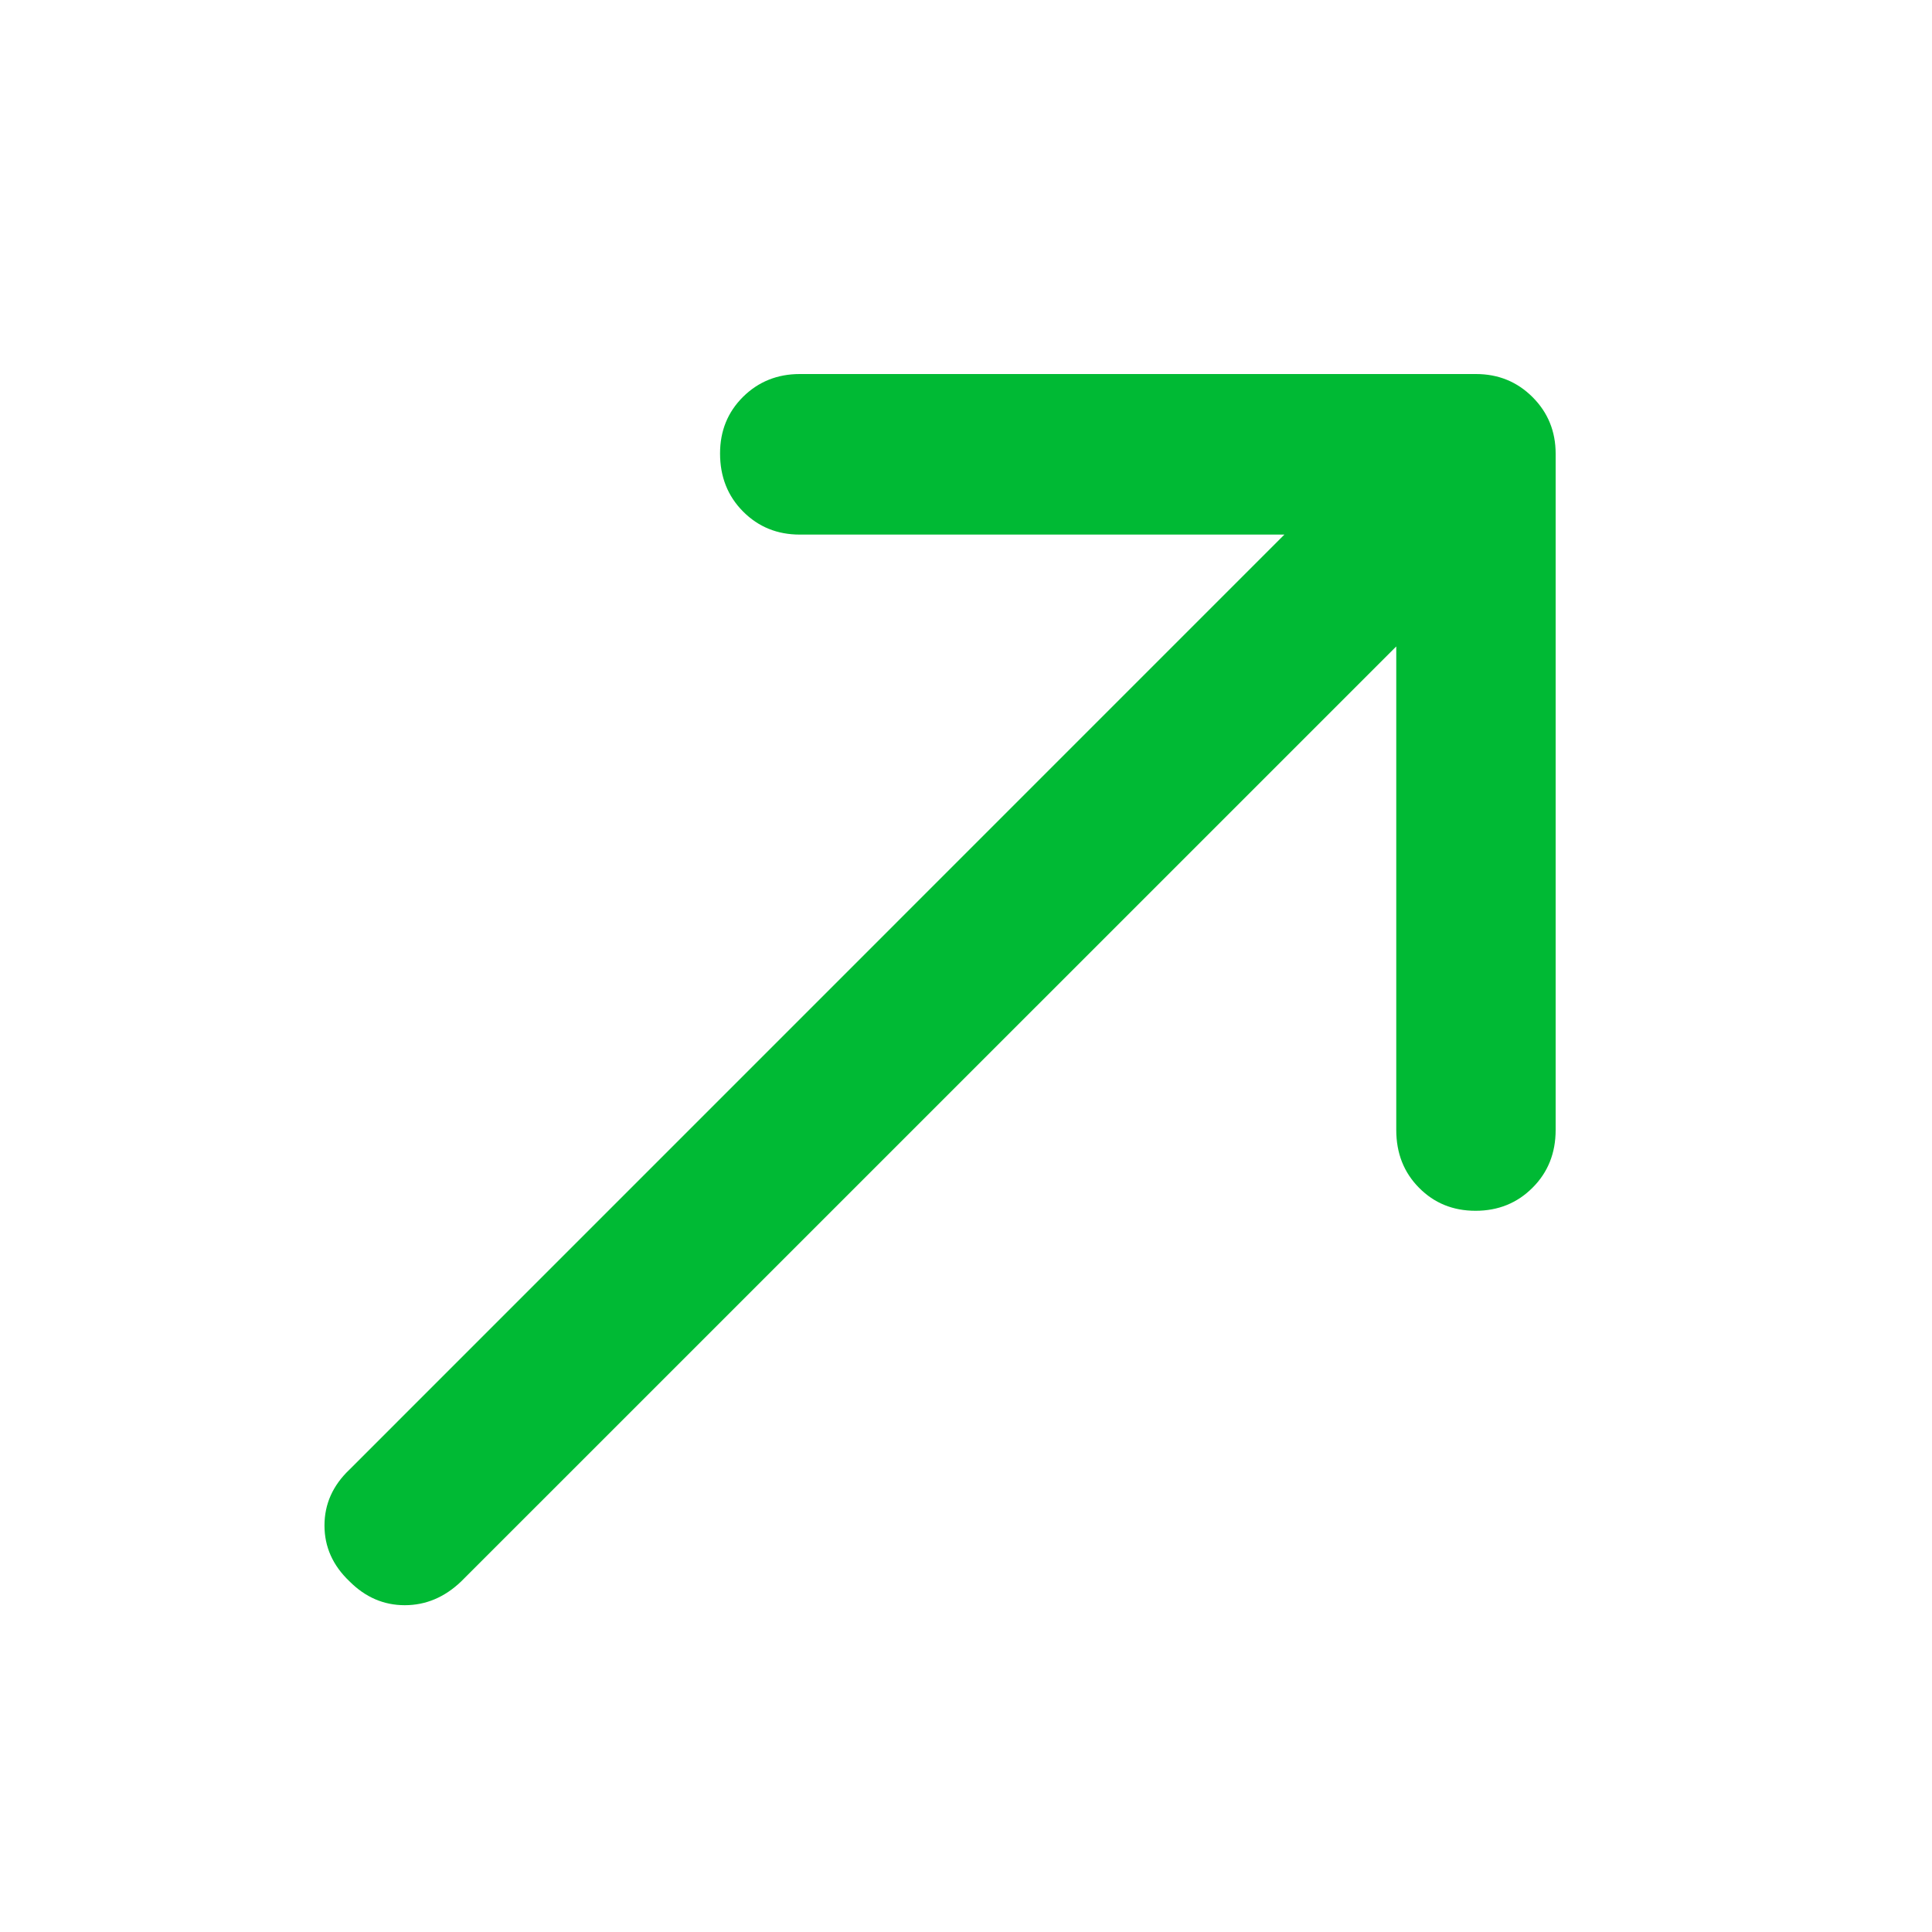
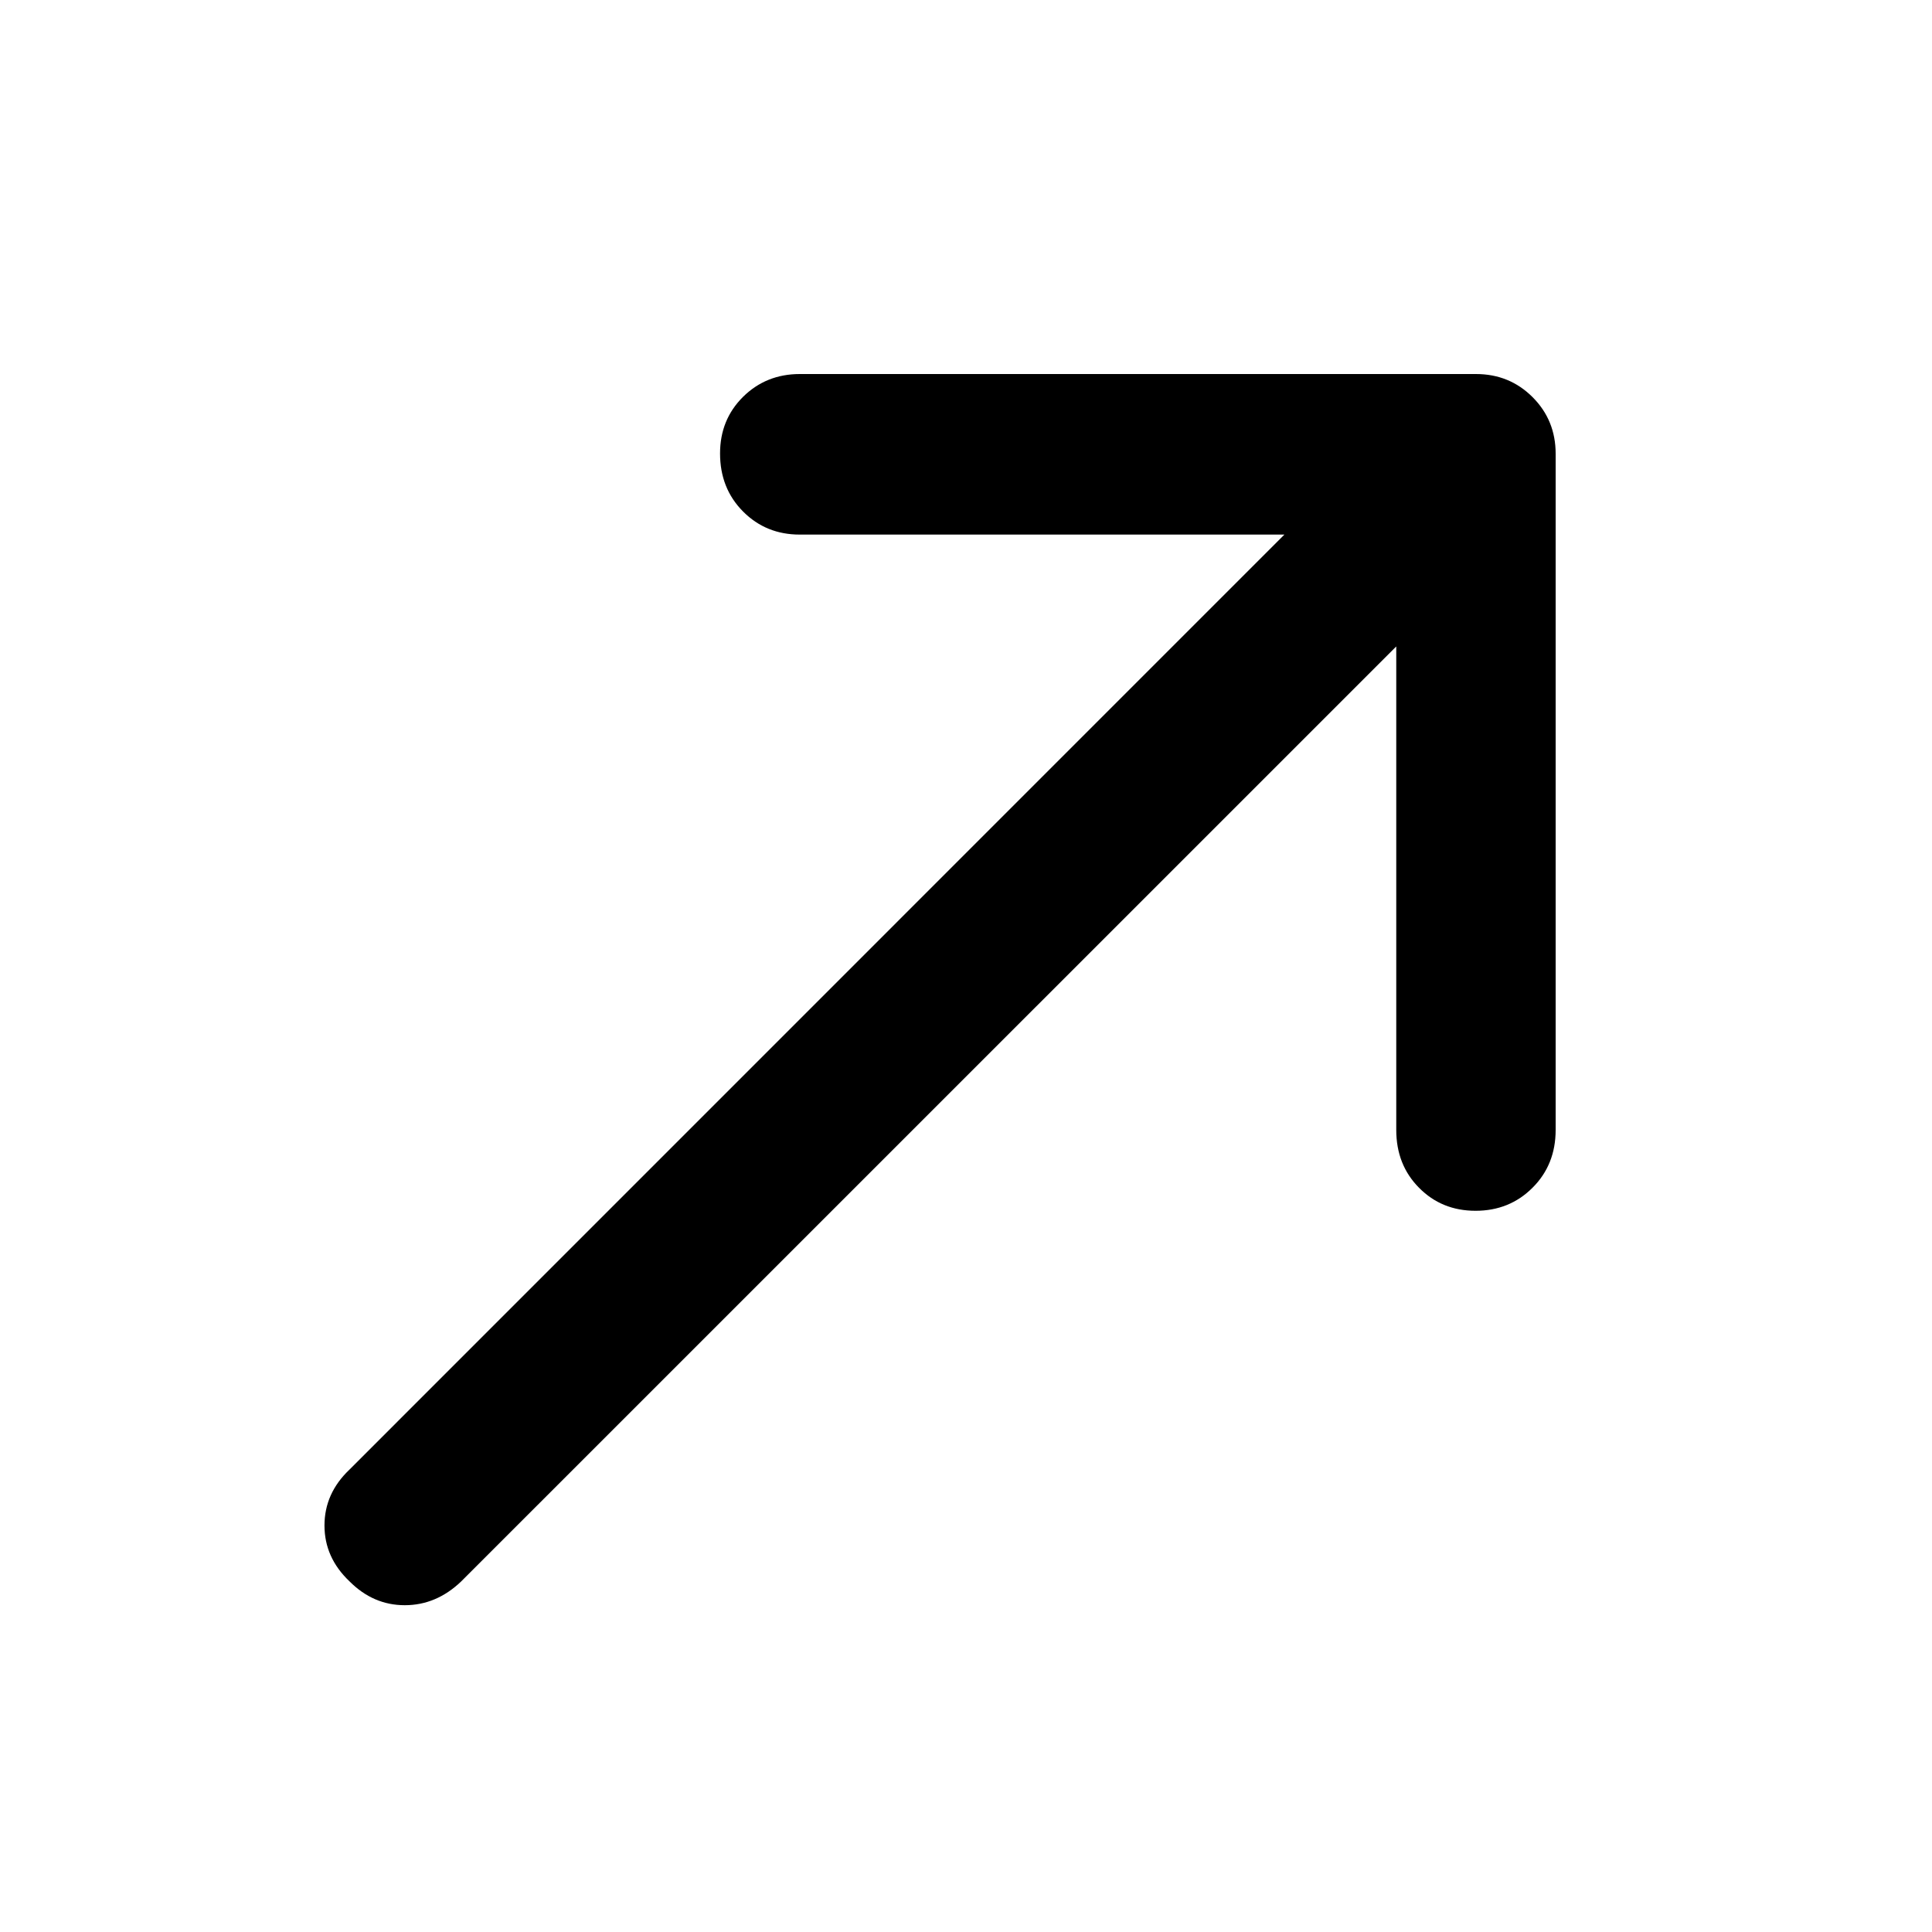
<svg xmlns="http://www.w3.org/2000/svg" width="20" height="20" viewBox="0 0 20 20" fill="none">
  <g id="north_east_FILL1_wght600_GRAD0_opsz48 1">
-     <path id="Vector" d="M14.454 6.692L4.775 16.37C4.603 16.535 4.408 16.617 4.19 16.617C3.973 16.617 3.782 16.535 3.618 16.37C3.445 16.206 3.359 16.013 3.359 15.792C3.359 15.57 3.445 15.377 3.618 15.213L13.296 5.534H8.279C8.047 5.534 7.851 5.455 7.692 5.295C7.533 5.135 7.454 4.935 7.454 4.694C7.454 4.461 7.533 4.266 7.692 4.108C7.851 3.951 8.047 3.872 8.279 3.872H15.279C15.511 3.872 15.706 3.952 15.865 4.111C16.024 4.27 16.104 4.465 16.104 4.697V11.697C16.104 11.937 16.024 12.137 15.864 12.296C15.705 12.455 15.508 12.534 15.275 12.534C15.042 12.534 14.847 12.455 14.69 12.296C14.532 12.137 14.454 11.937 14.454 11.697V6.692Z" fill="#00BA34" />
+     <path id="Vector" d="M14.454 6.692L4.775 16.37C4.603 16.535 4.408 16.617 4.19 16.617C3.973 16.617 3.782 16.535 3.618 16.37C3.445 16.206 3.359 16.013 3.359 15.792C3.359 15.57 3.445 15.377 3.618 15.213L13.296 5.534H8.279C8.047 5.534 7.851 5.455 7.692 5.295C7.533 5.135 7.454 4.935 7.454 4.694C7.454 4.461 7.533 4.266 7.692 4.108C7.851 3.951 8.047 3.872 8.279 3.872H15.279C15.511 3.872 15.706 3.952 15.865 4.111C16.024 4.27 16.104 4.465 16.104 4.697V11.697C16.104 11.937 16.024 12.137 15.864 12.296C15.705 12.455 15.508 12.534 15.275 12.534C15.042 12.534 14.847 12.455 14.69 12.296C14.532 12.137 14.454 11.937 14.454 11.697V6.692Z" fill="currentColor" />
  </g>
</svg>
